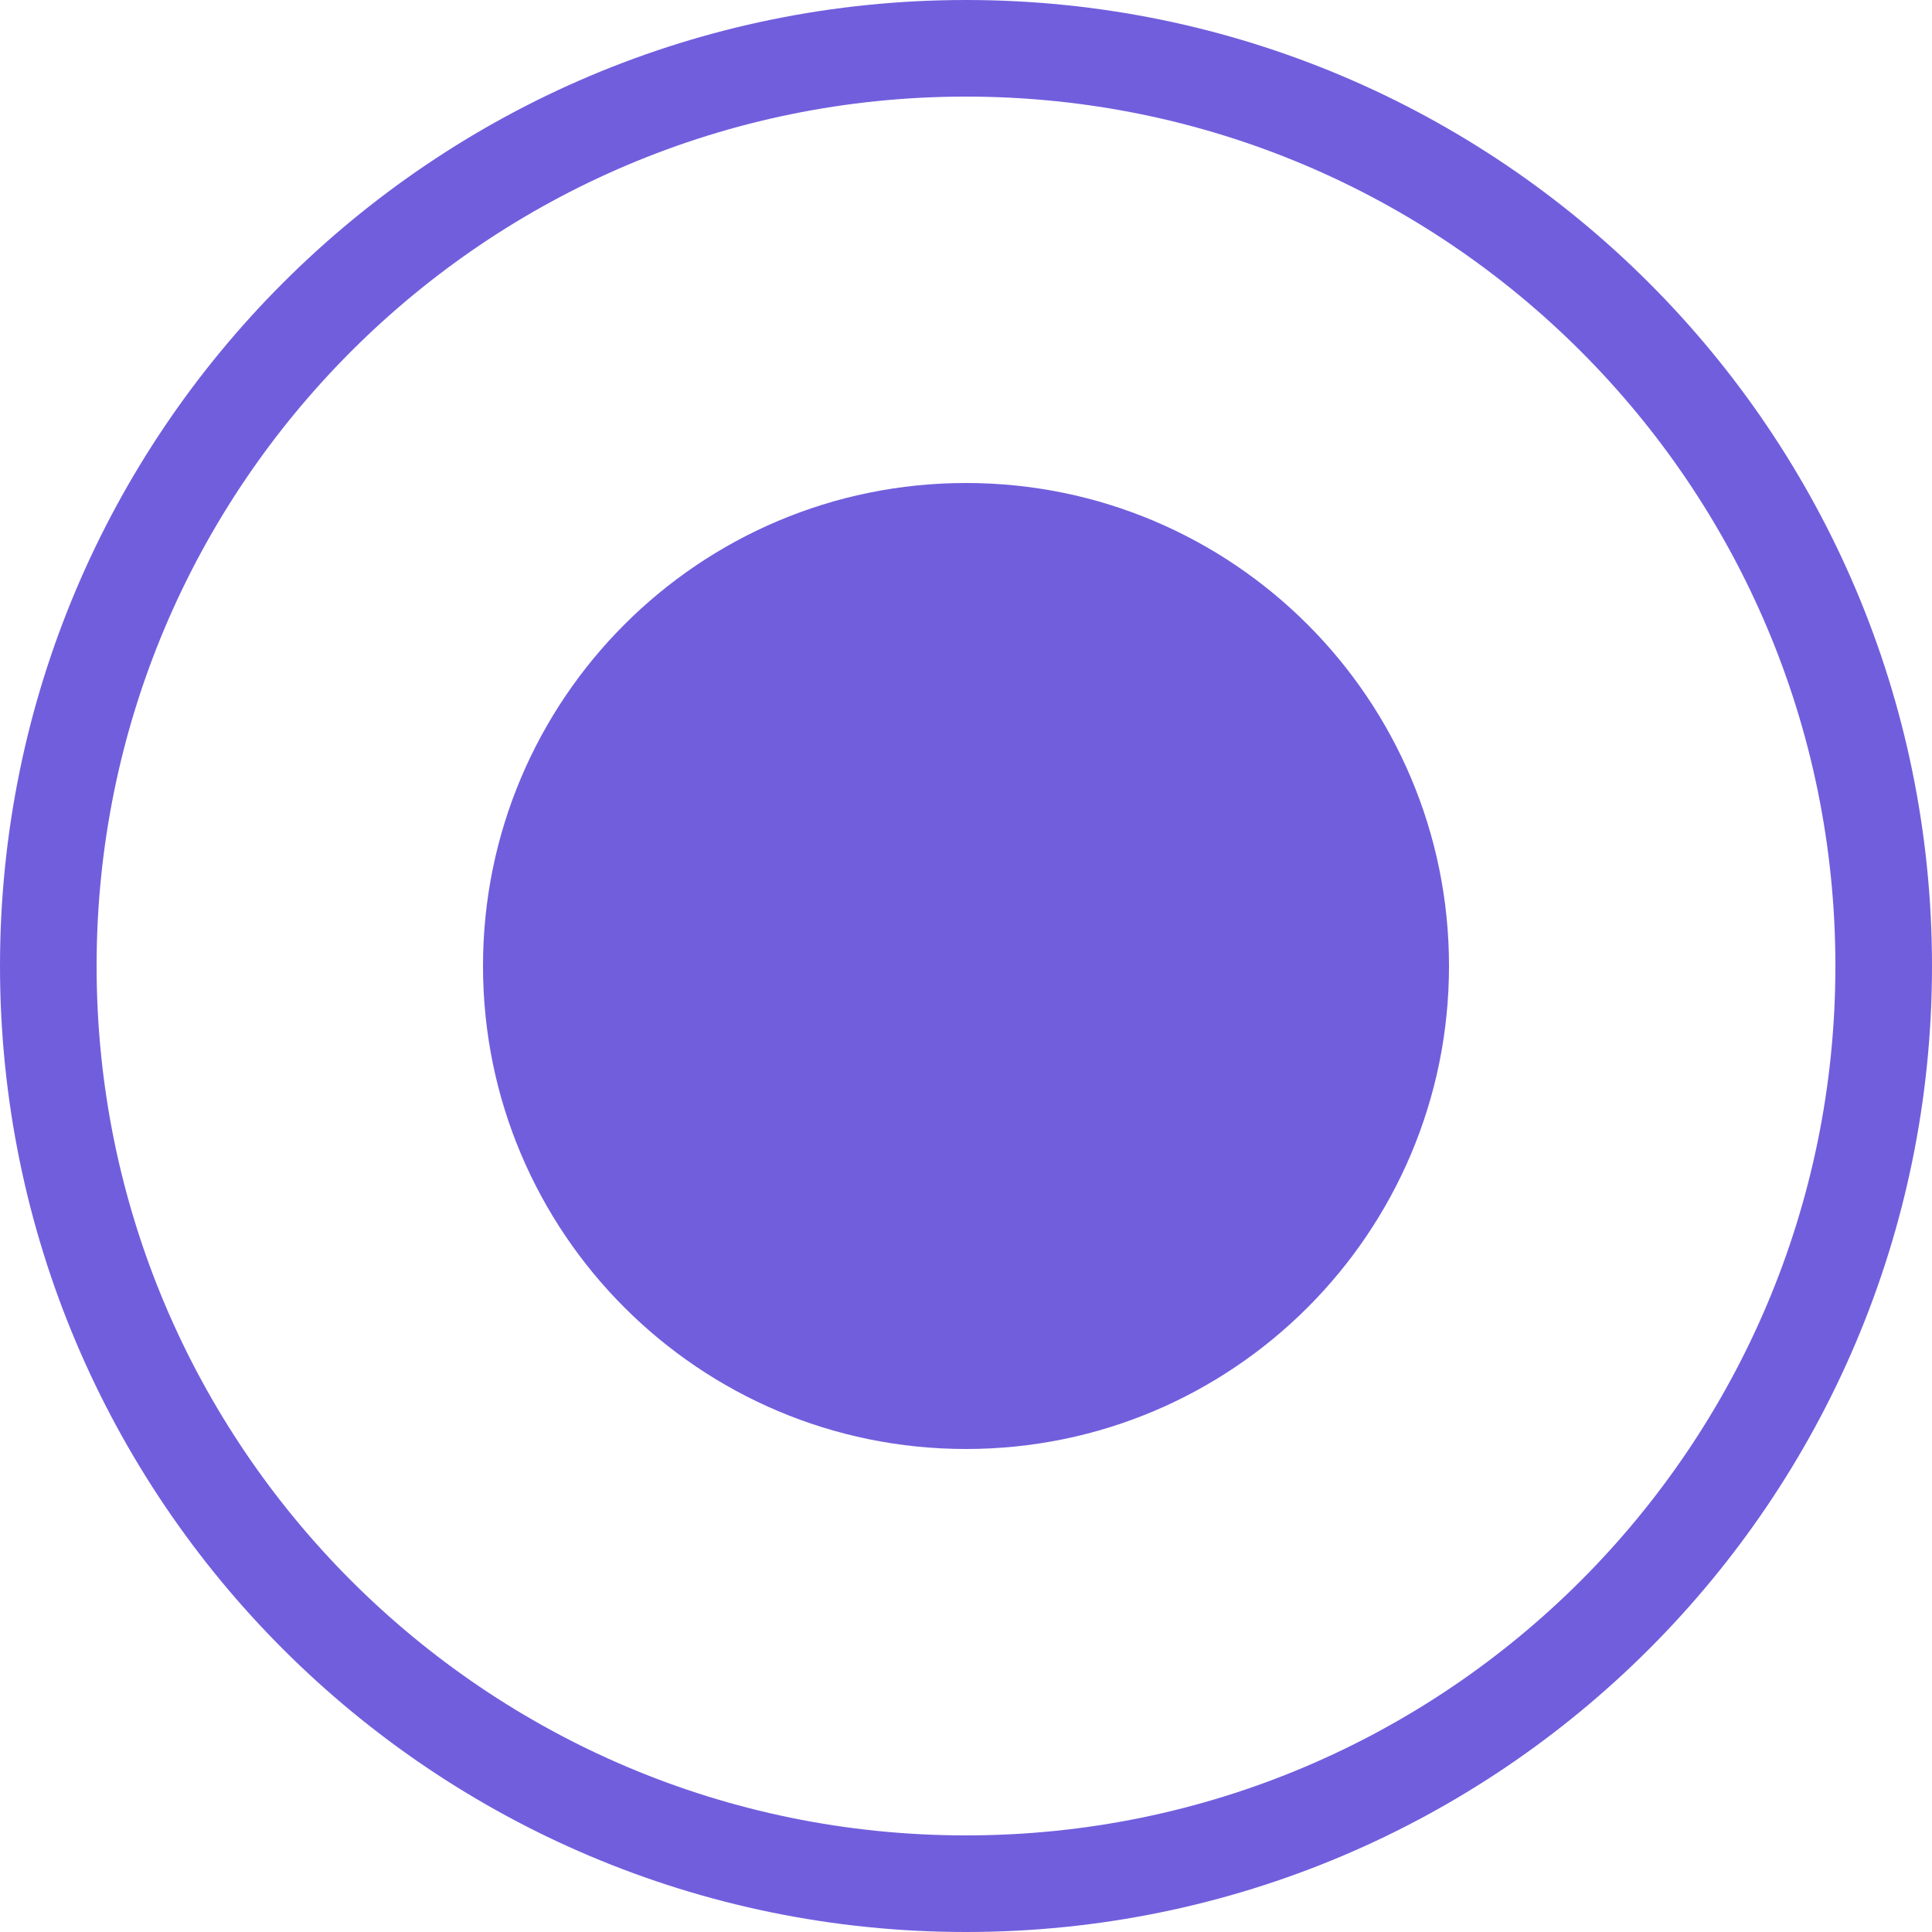
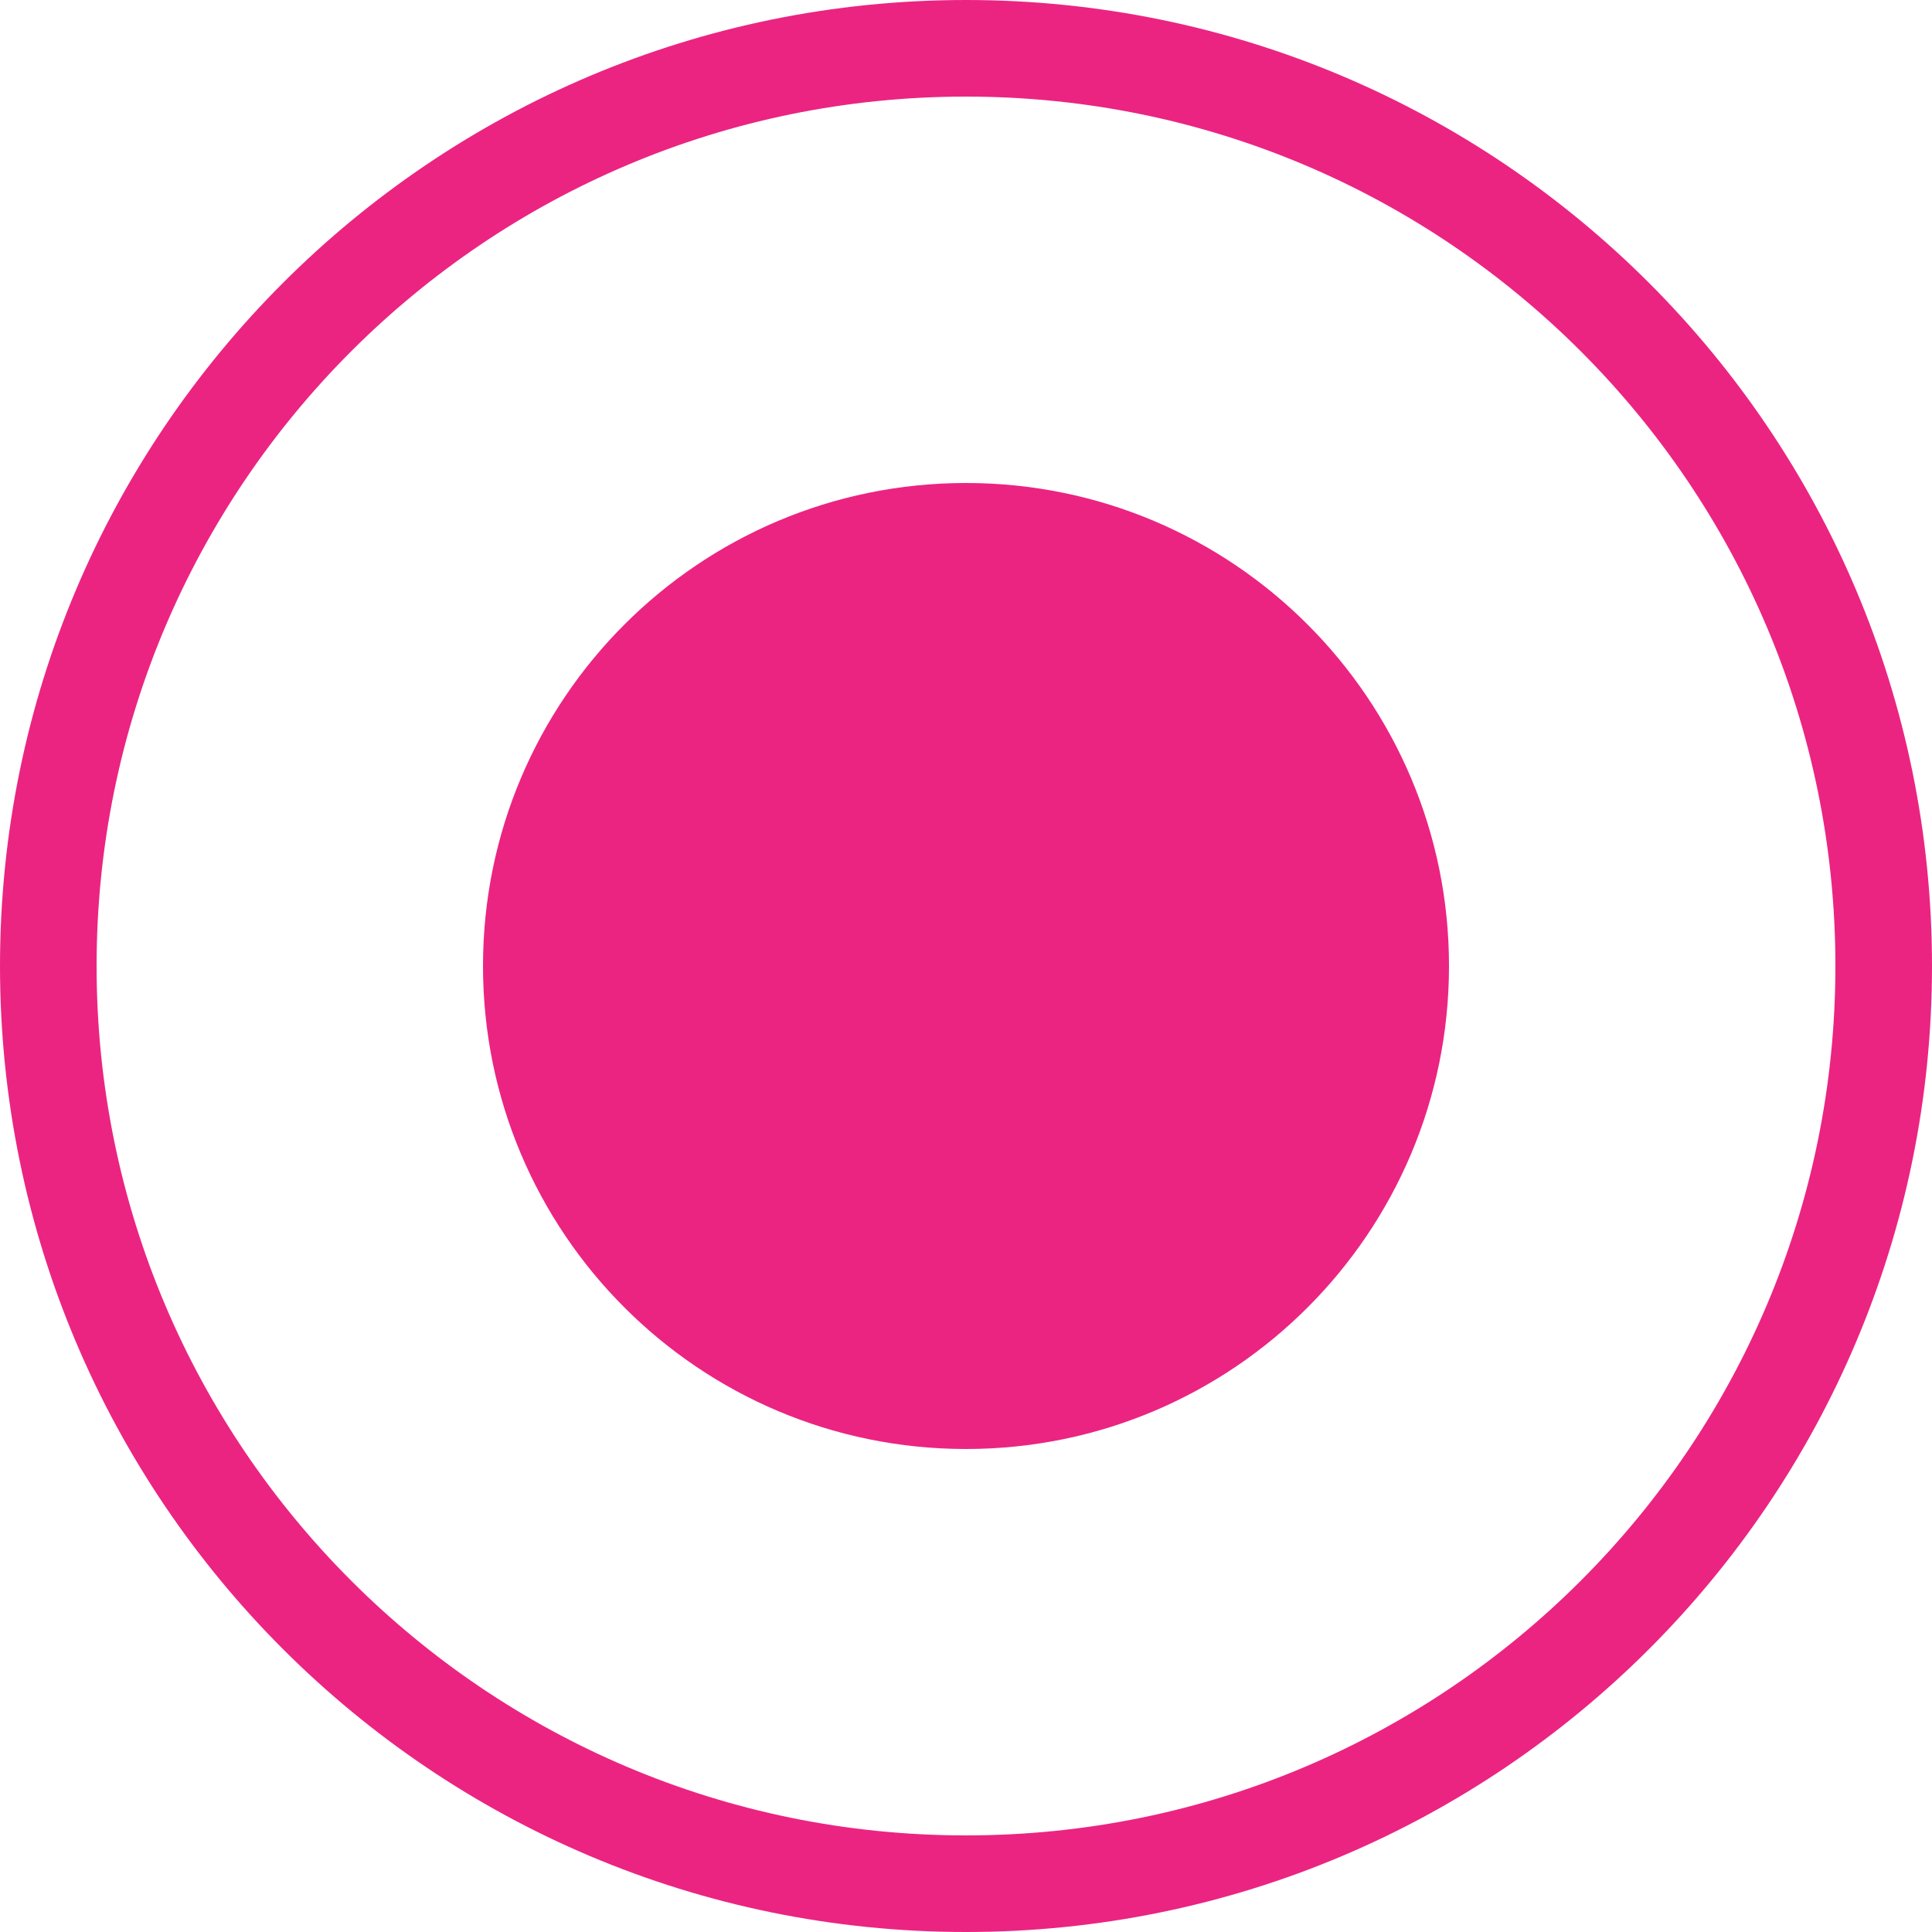
<svg xmlns="http://www.w3.org/2000/svg" width="20" height="20" viewBox="0 0 20 20" fill="none">
-   <circle cx="10" cy="10" r="9.5" stroke="#715EDD" />
-   <circle cx="10" cy="10" r="5" fill="#715EDD" />
+   <circle cx="10" cy="10" r="9.5" stroke="#EB2482" />
+   <circle cx="10" cy="10" r="5" fill="#EB2482" />
</svg>
